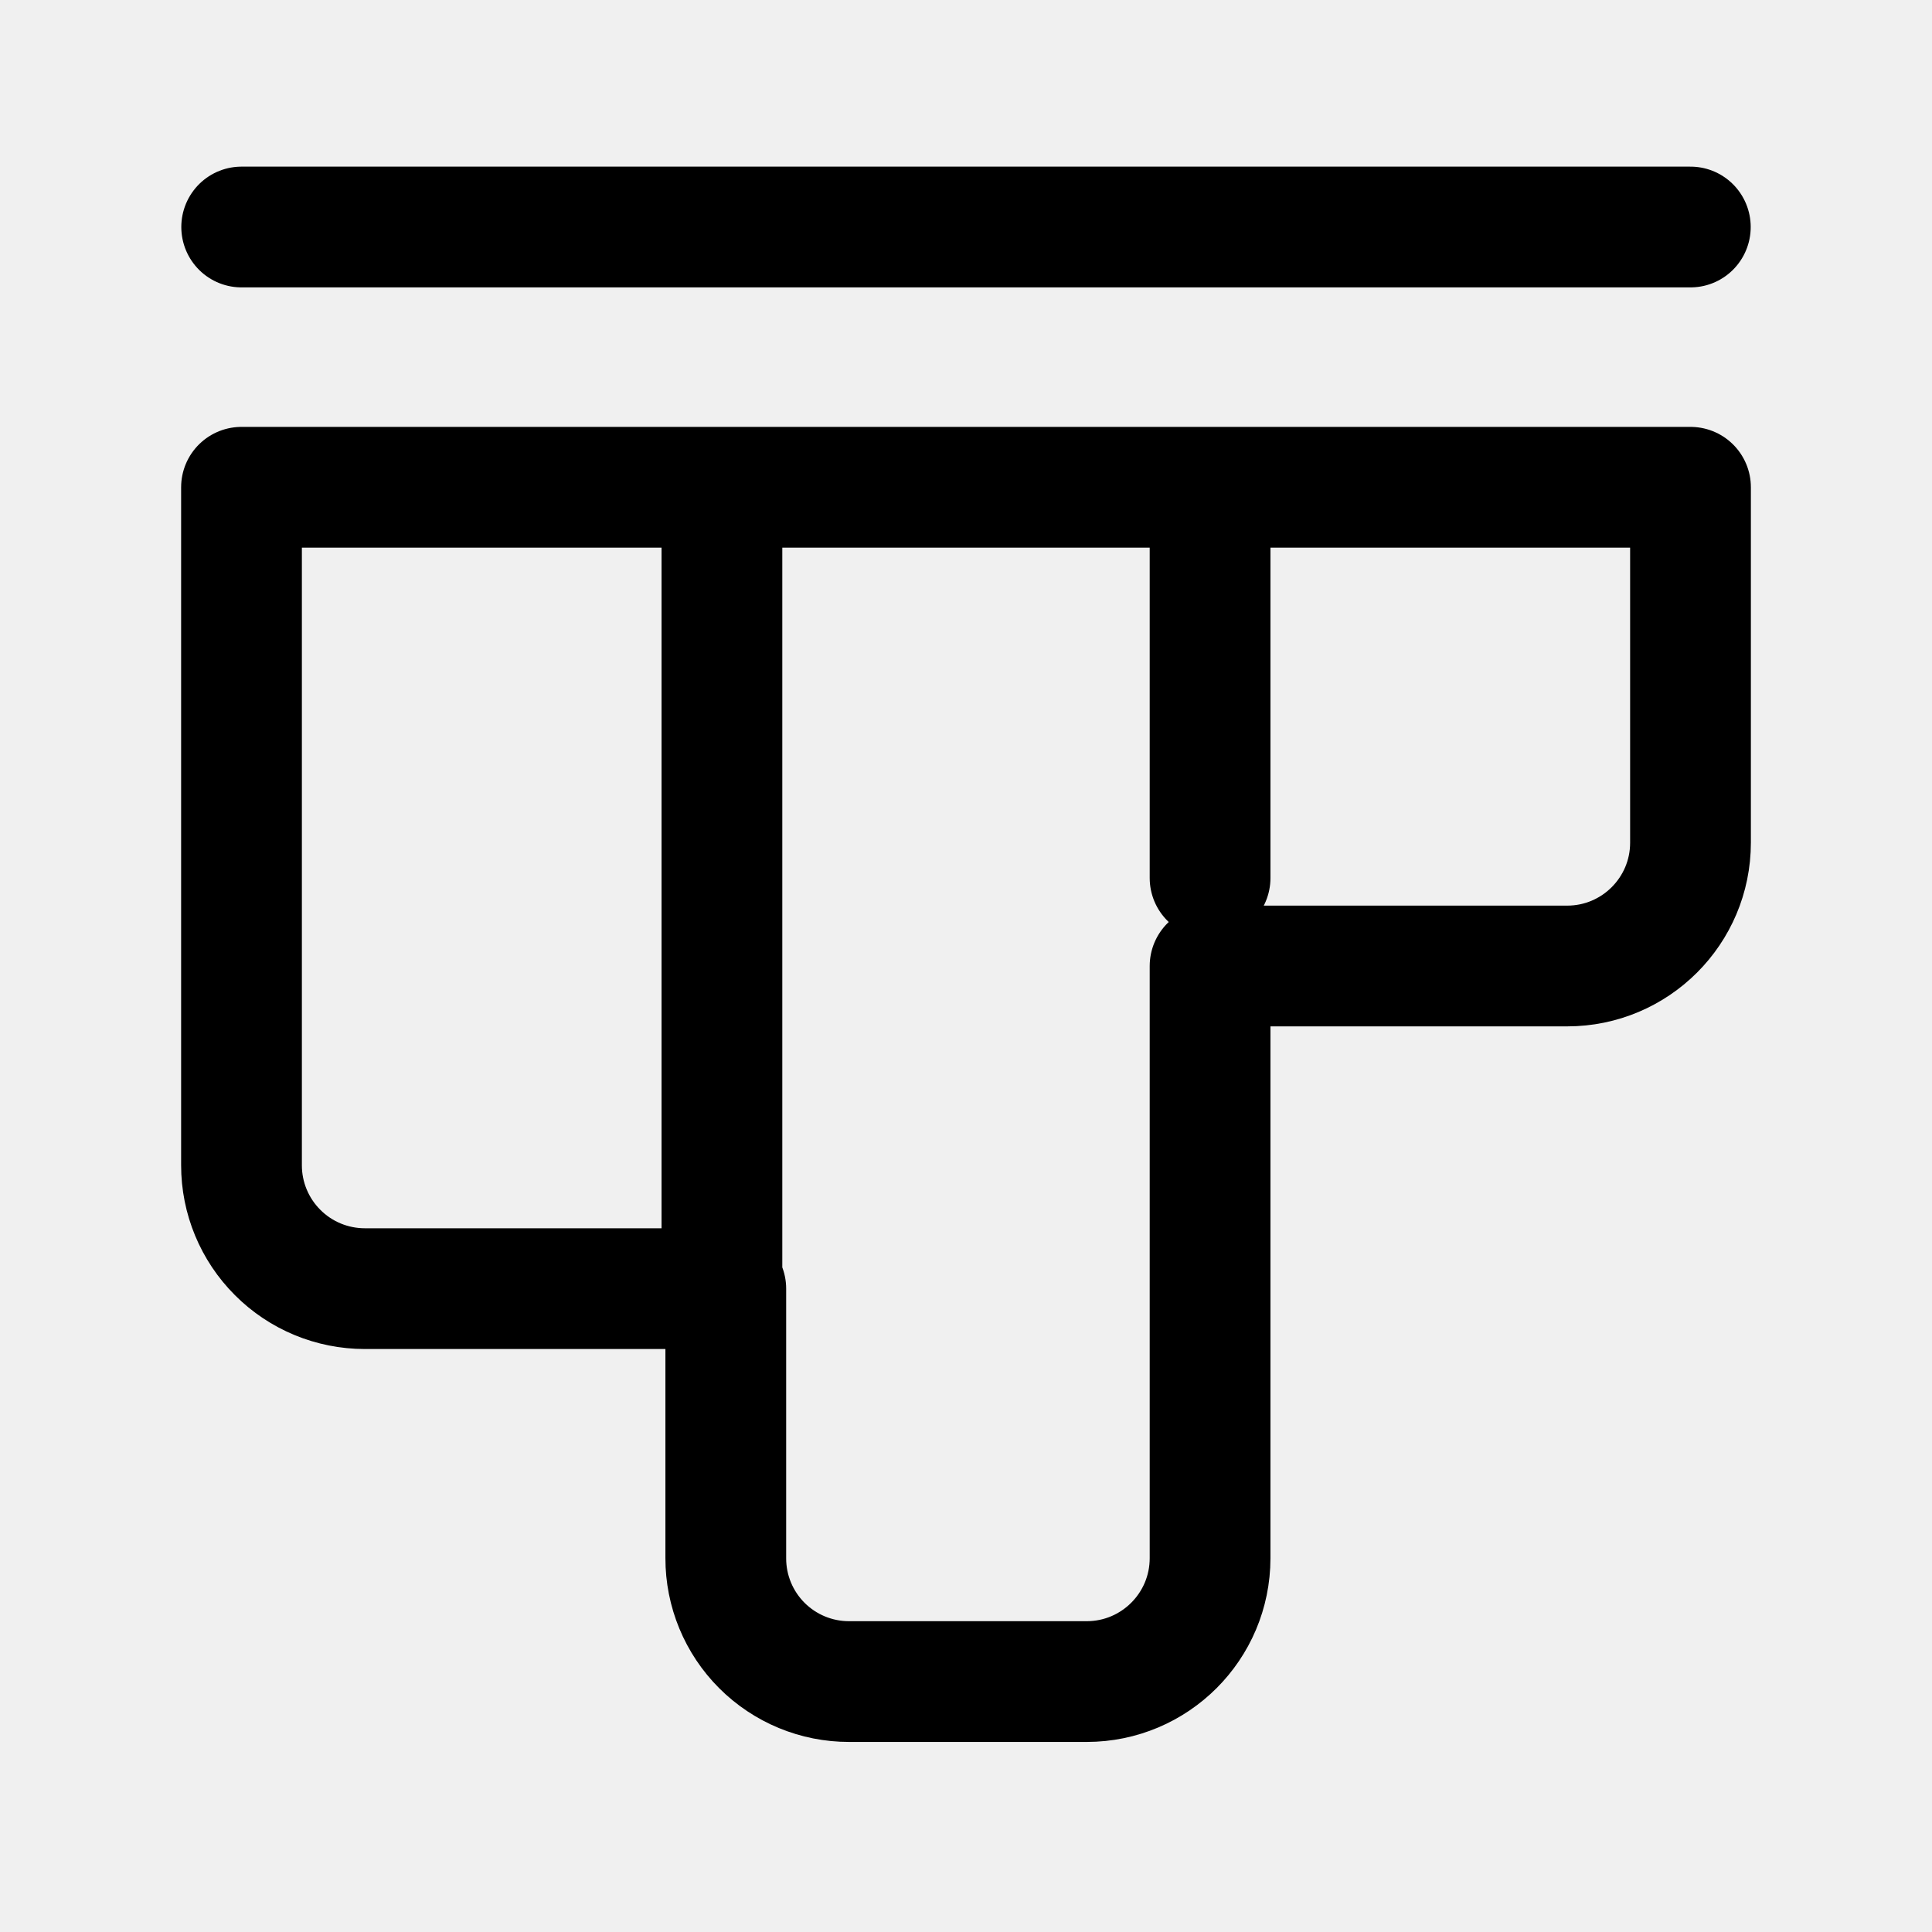
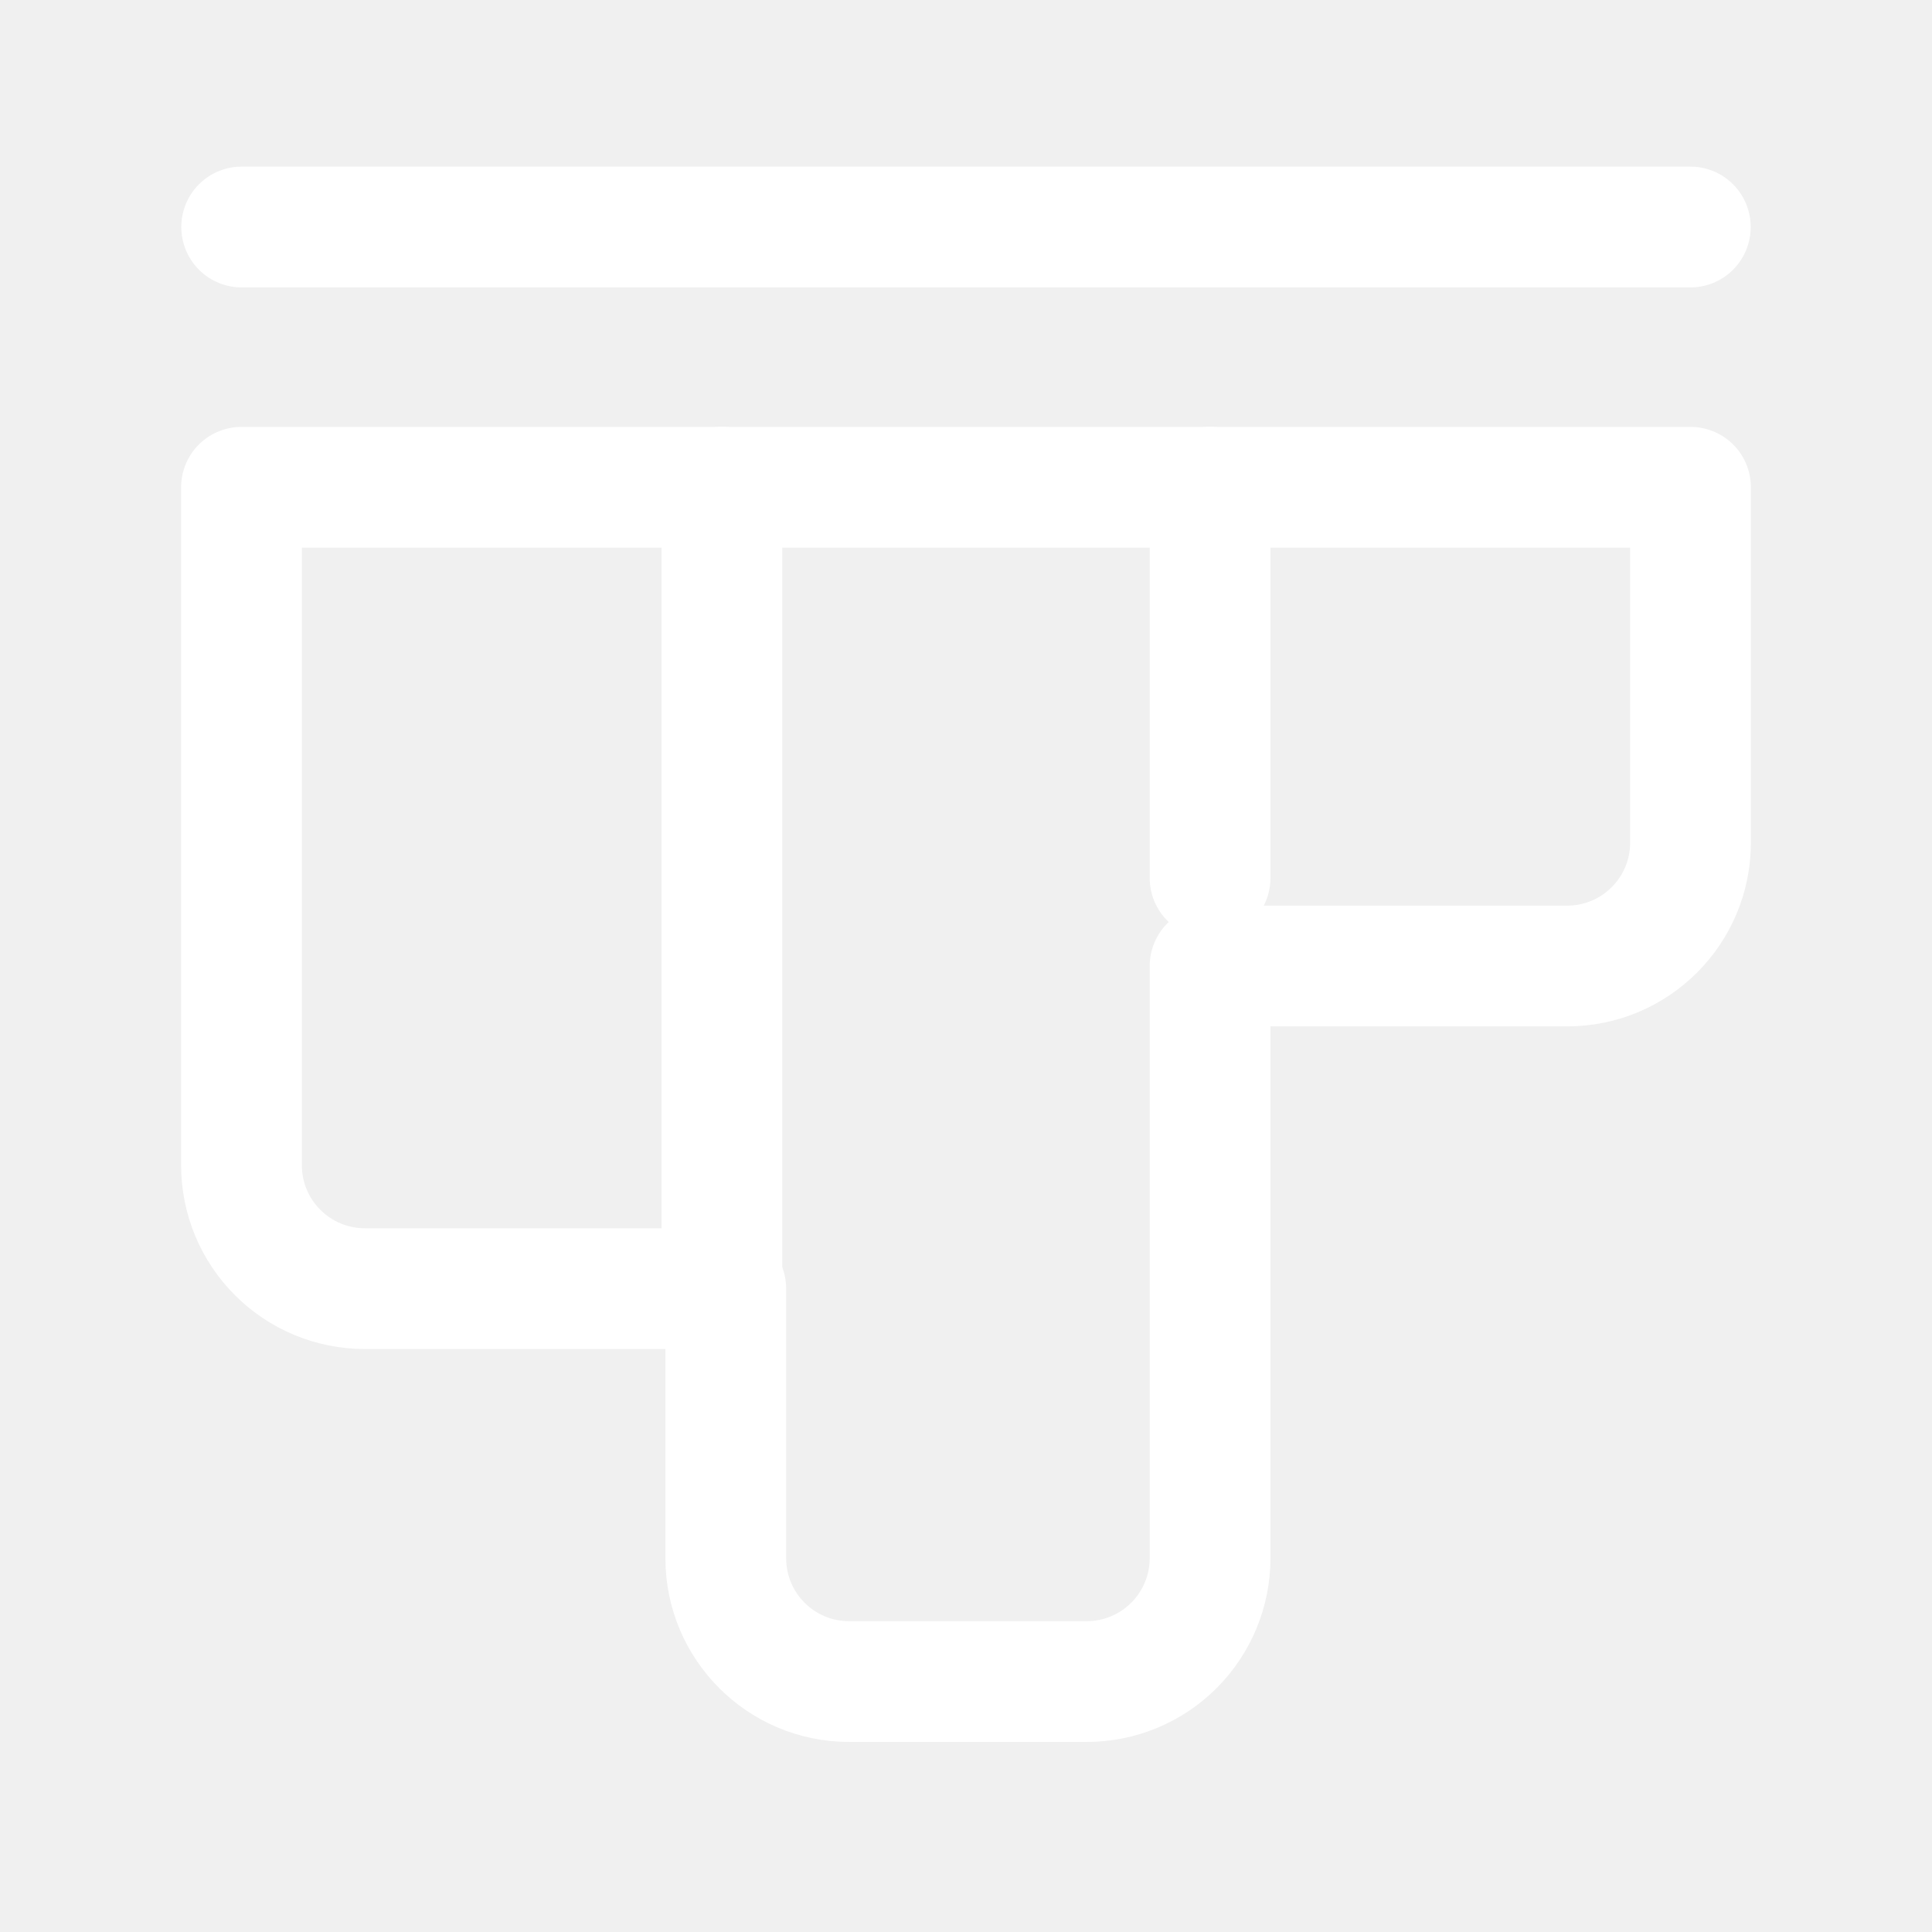
- <svg fill="none" stroke="currentColor" stroke-linecap="round" stroke-linejoin="round" stroke-miterlimit="1.5" stroke-width="1.5" viewBox="0 0 24 24">
-   <g fill-rule="evenodd">
-     <path d="M3 6.053h18v4.415c0 .846-.686 1.532-1.532 1.532h-4.436v7.357a1.533 1.533 0 0 1-1.532 1.532h-2.952a1.53 1.53 0 0 1-1.532-1.532v-3.349H4.532c-.406 0-.796-.161-1.083-.449A1.53 1.53 0 0 1 3 14.476zm12.032 4.854V6.053m-6.064 0v9.955" />
-     <path d="M2.735 3.852h18.053" transform="matrix(.99707 0 0 1 .273 -1.032)" />
+ <svg xmlns="http://www.w3.org/2000/svg" width="24" height="24" clip-rule="evenodd" stroke-miterlimit="1.5" viewBox="0 0 24 24">
+   <g stroke-linejoin="round" class="nc-icon-wrapper" fill="#ffffff" stroke-linecap="round" fill-rule="evenodd">
+     <path d="M3,6.053L21,6.053L21,10.468C21,11.314 20.314,12 19.468,12C17.7,12 15.032,12 15.032,12L15.032,19.357C15.032,19.763 14.87,20.153 14.583,20.44C14.296,20.727 13.906,20.889 13.5,20.889C12.595,20.889 11.453,20.889 10.548,20.889C9.702,20.889 9.016,20.203 9.016,19.357C9.016,17.926 9.016,16.008 9.016,16.008L4.532,16.008C4.126,16.008 3.736,15.847 3.449,15.559C3.161,15.272 3,14.882 3,14.476C3,11.684 3,6.053 3,6.053Z" fill="none" stroke="#ffffff" stroke-width="1.5" />
+     <path d="M15.032,10.907L15.032,6.053" fill="none" stroke="#ffffff" stroke-width="1.5" />
+     <path d="M8.968,6.053L8.968,16.008" fill="none" stroke="#ffffff" stroke-width="1.5" />
+     <path d="M2.735,3.852L20.788,3.852" fill="none" stroke="#ffffff" stroke-width="1.5" transform="matrix(.99707 0 0 1 .273 -1.032)" />
  </g>
</svg>
